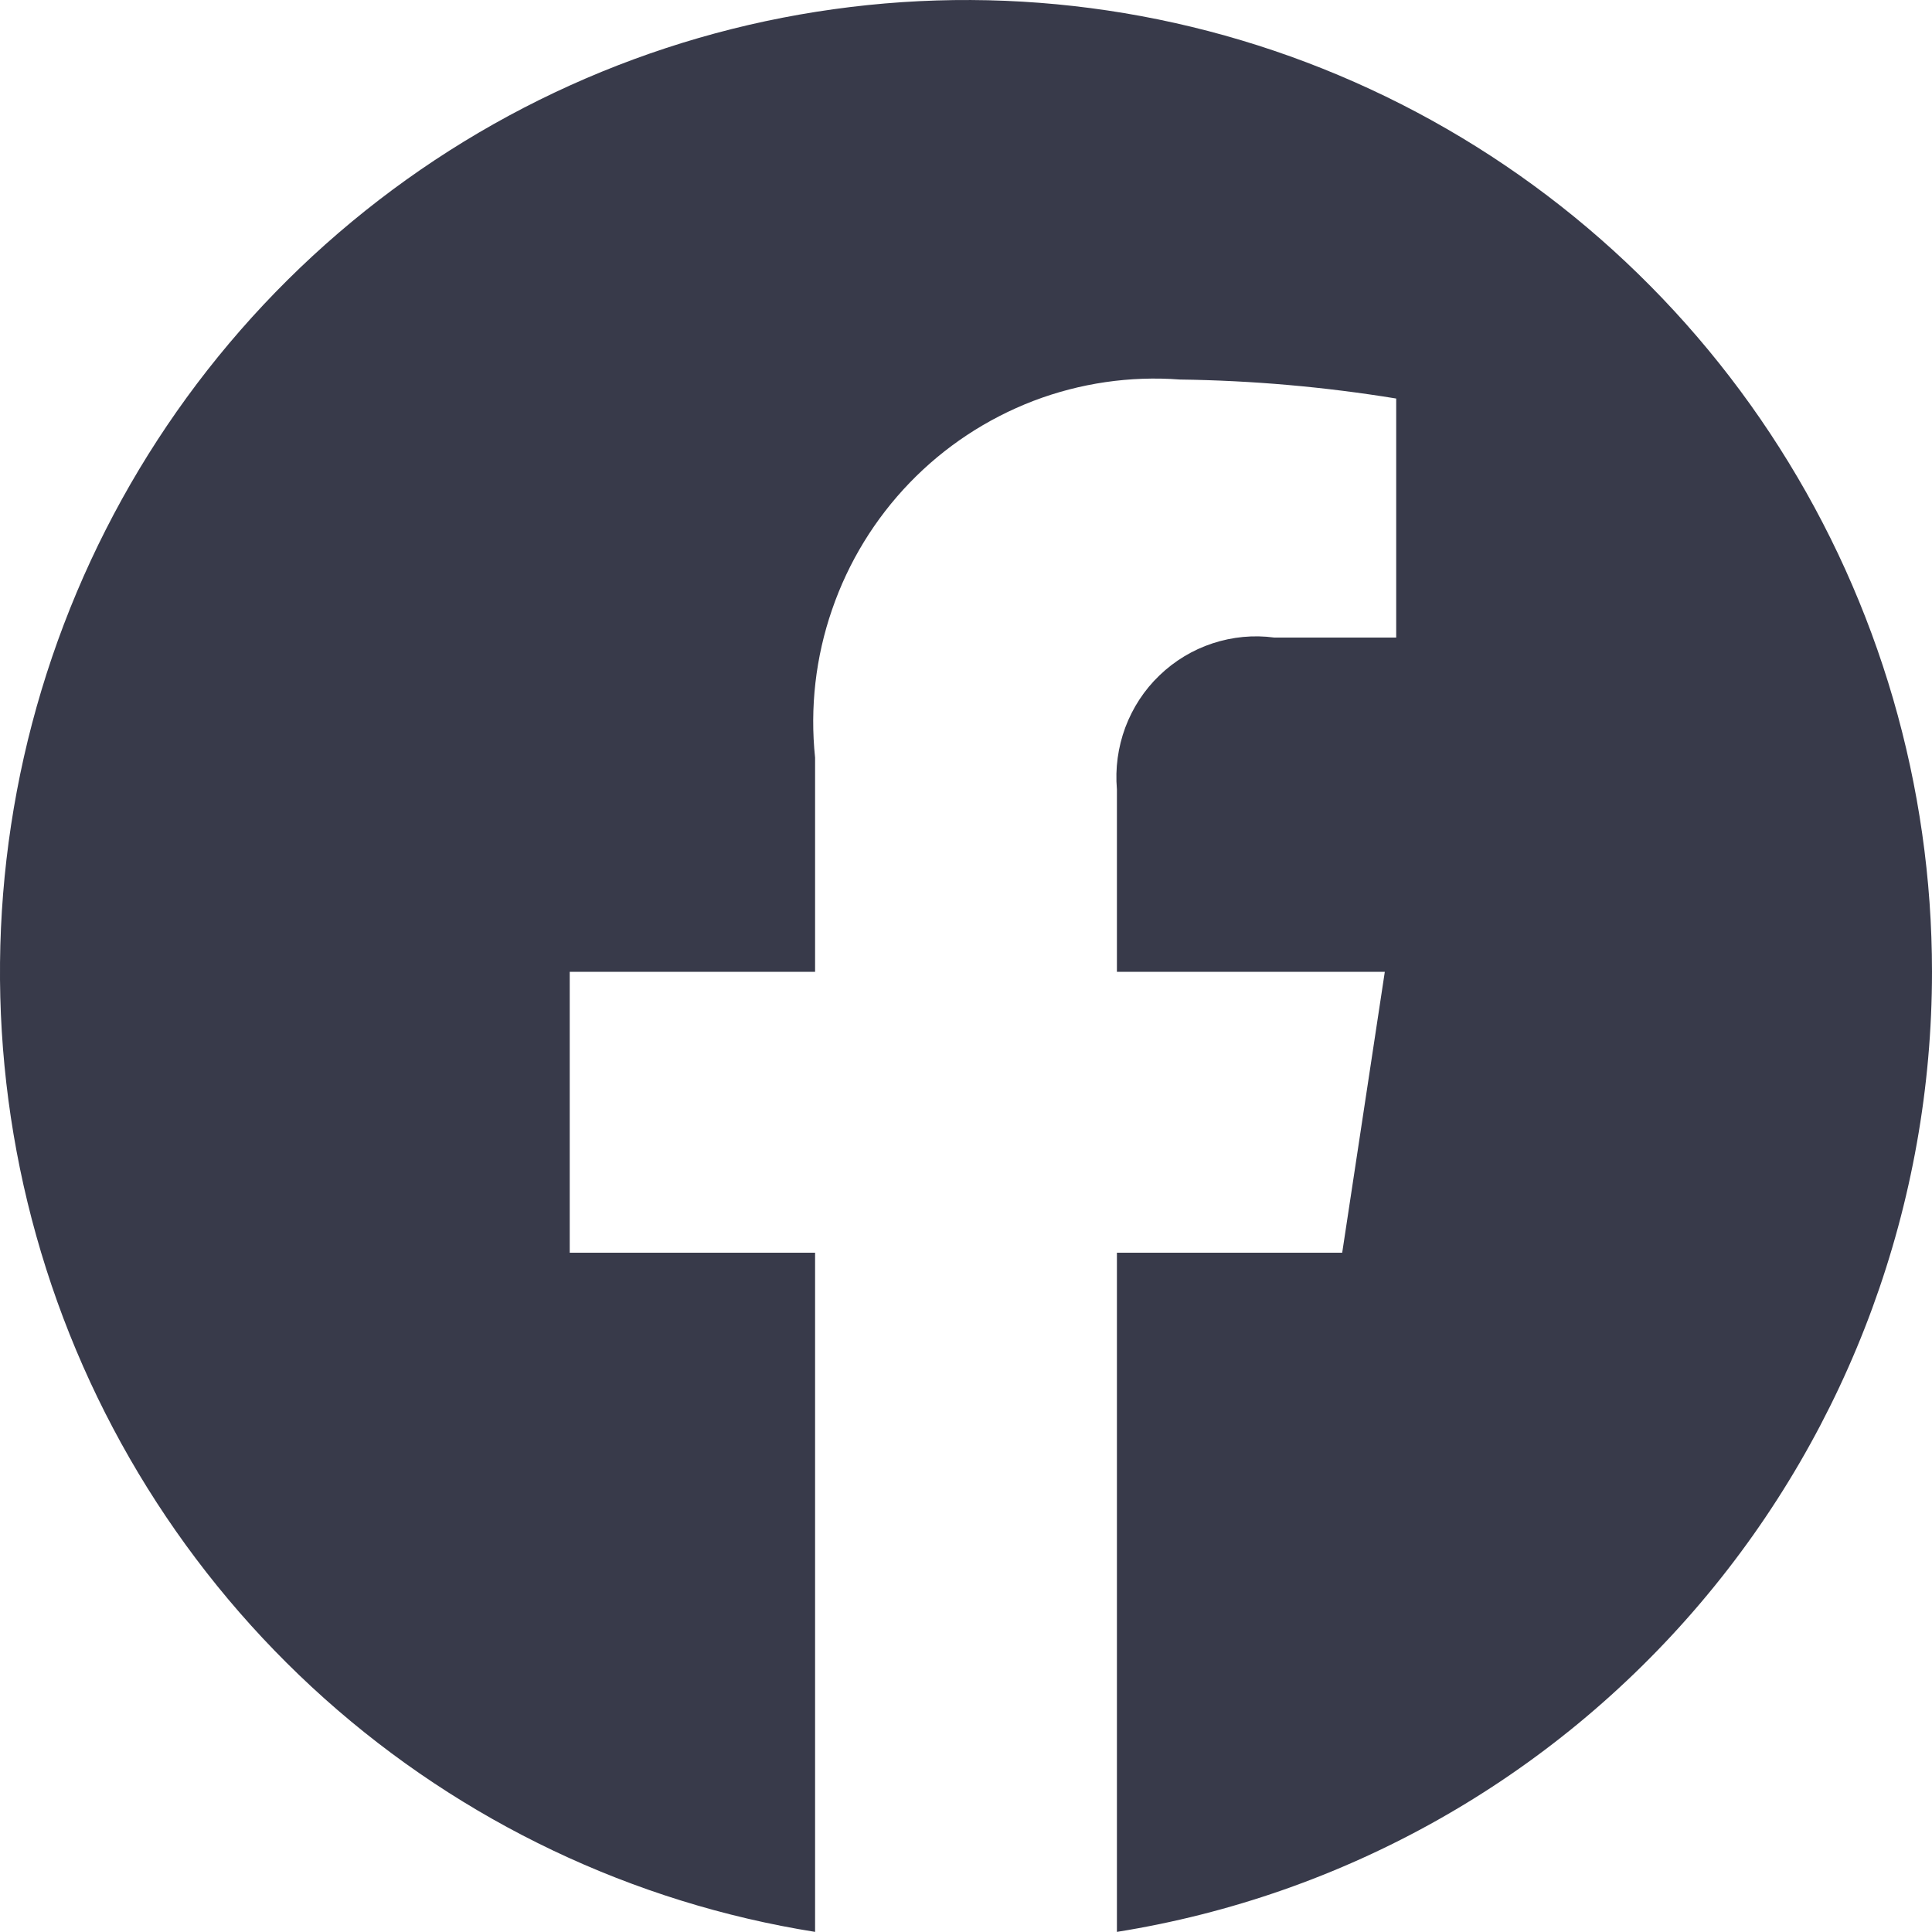
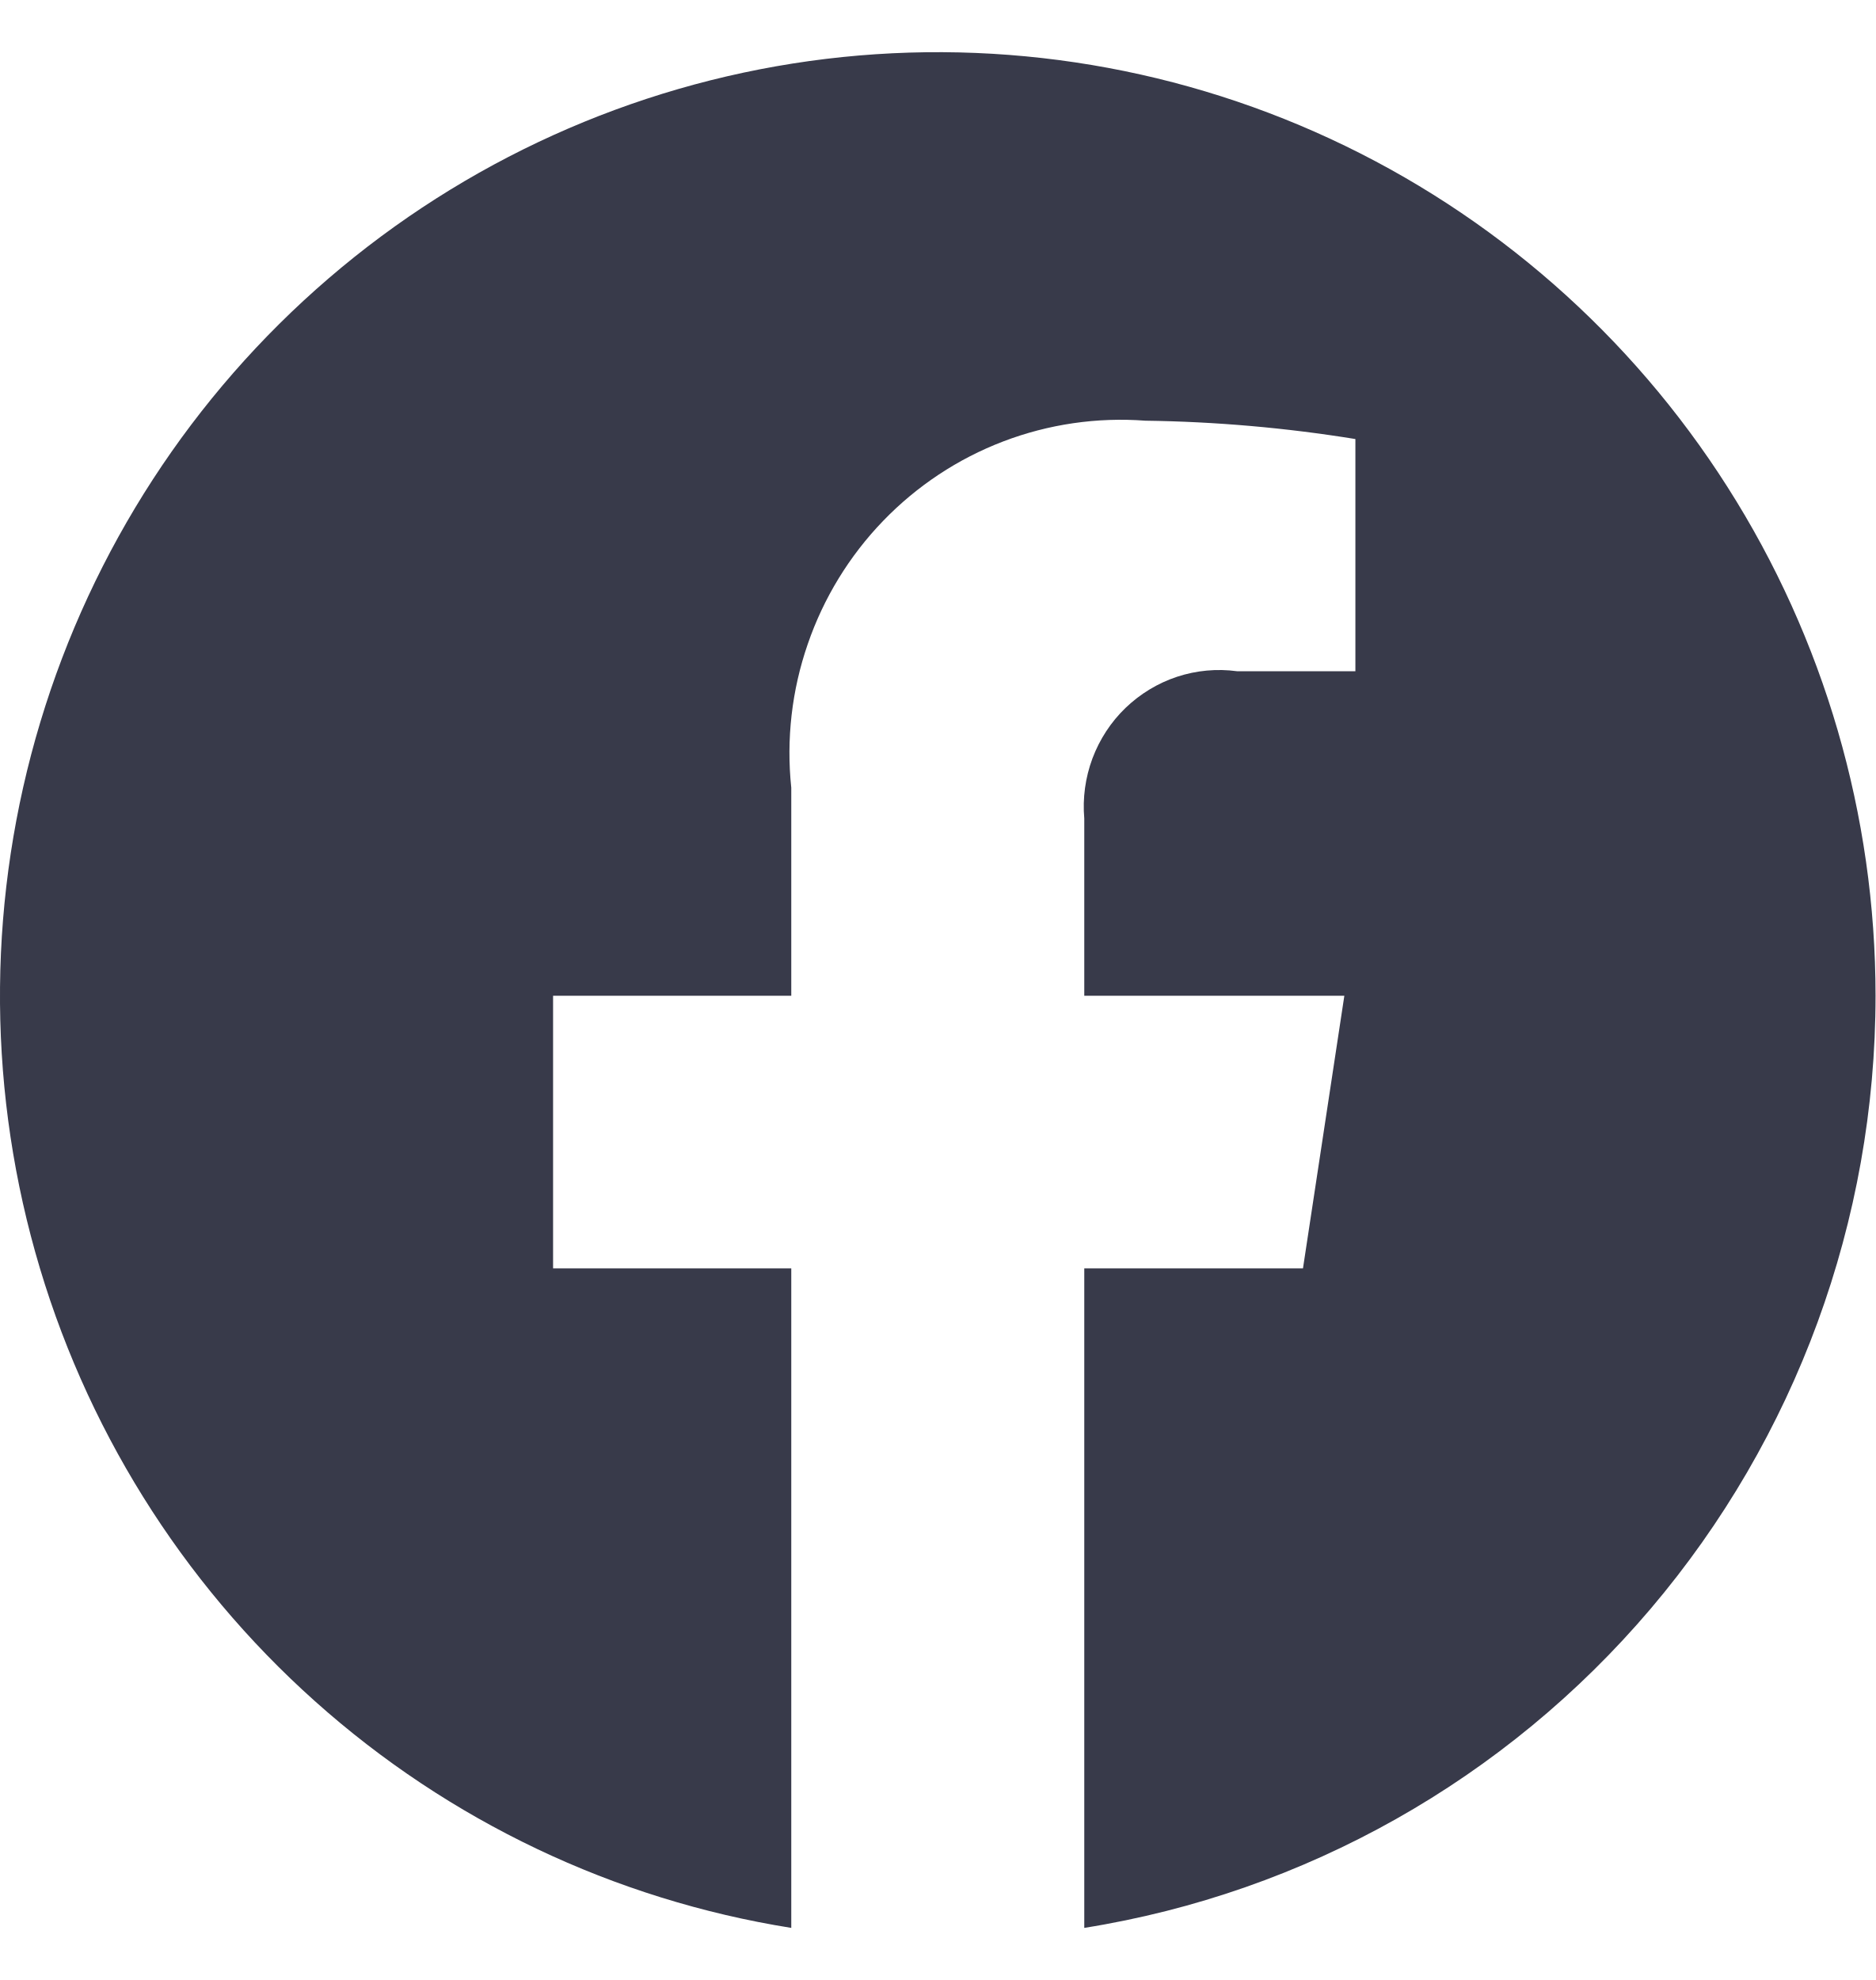
- <svg xmlns="http://www.w3.org/2000/svg" width="18" height="18" viewBox="0 0 18 18" fill="none">
-   <path d="M18 9.054C18 7.323 17.507 5.629 16.579 4.172C15.652 2.715 14.329 1.555 12.767 0.831C11.205 0.107 9.469 -0.152 7.766 0.086C6.062 0.323 4.462 1.046 3.154 2.17C1.846 3.294 0.886 4.772 0.387 6.428C-0.112 8.084 -0.129 9.849 0.338 11.514C0.805 13.18 1.737 14.675 3.023 15.825C4.309 16.974 5.895 17.728 7.594 17.999V11.671H5.308V9.054H7.594V7.059C7.545 6.593 7.599 6.122 7.752 5.68C7.904 5.237 8.151 4.834 8.475 4.498C8.799 4.162 9.193 3.902 9.628 3.735C10.063 3.569 10.529 3.501 10.993 3.536C11.668 3.545 12.341 3.604 13.008 3.713V5.94H11.872C11.679 5.914 11.483 5.933 11.297 5.994C11.112 6.055 10.943 6.157 10.802 6.293C10.661 6.428 10.553 6.594 10.484 6.778C10.416 6.962 10.389 7.158 10.406 7.354V9.054H12.902L12.505 11.671H10.406V17.999C12.523 17.661 14.451 16.575 15.843 14.935C17.235 13.296 18 11.21 18 9.054Z" fill="#383A4A" />
+ <svg xmlns="http://www.w3.org/2000/svg" width="18" height="19" viewBox="0 0 18 19" fill="none">
+   <path d="M18 9.555C18 7.824 17.507 6.13 16.579 4.673C15.652 3.216 14.329 2.056 12.767 1.332C11.205 0.608 9.469 0.349 7.766 0.586C6.062 0.824 4.462 1.547 3.154 2.671C1.846 3.795 0.886 5.273 0.387 6.929C-0.112 8.585 -0.129 10.35 0.338 12.015C0.805 13.68 1.737 15.176 3.023 16.325C4.309 17.475 5.895 18.229 7.594 18.5V12.171H5.308V9.555H7.594V7.559C7.545 7.094 7.599 6.623 7.752 6.181C7.904 5.738 8.151 5.335 8.475 4.999C8.799 4.663 9.193 4.402 9.628 4.236C10.063 4.07 10.529 4.002 10.993 4.037C11.668 4.046 12.341 4.105 13.008 4.213V6.441H11.872C11.679 6.415 11.483 6.433 11.297 6.494C11.112 6.555 10.943 6.658 10.802 6.793C10.661 6.929 10.553 7.095 10.484 7.279C10.416 7.462 10.389 7.659 10.406 7.854V9.555H12.902L12.505 12.171H10.406V18.5C12.523 18.162 14.451 17.076 15.843 15.436C17.235 13.796 18 11.711 18 9.555Z" fill="#383A4A" />
</svg>
